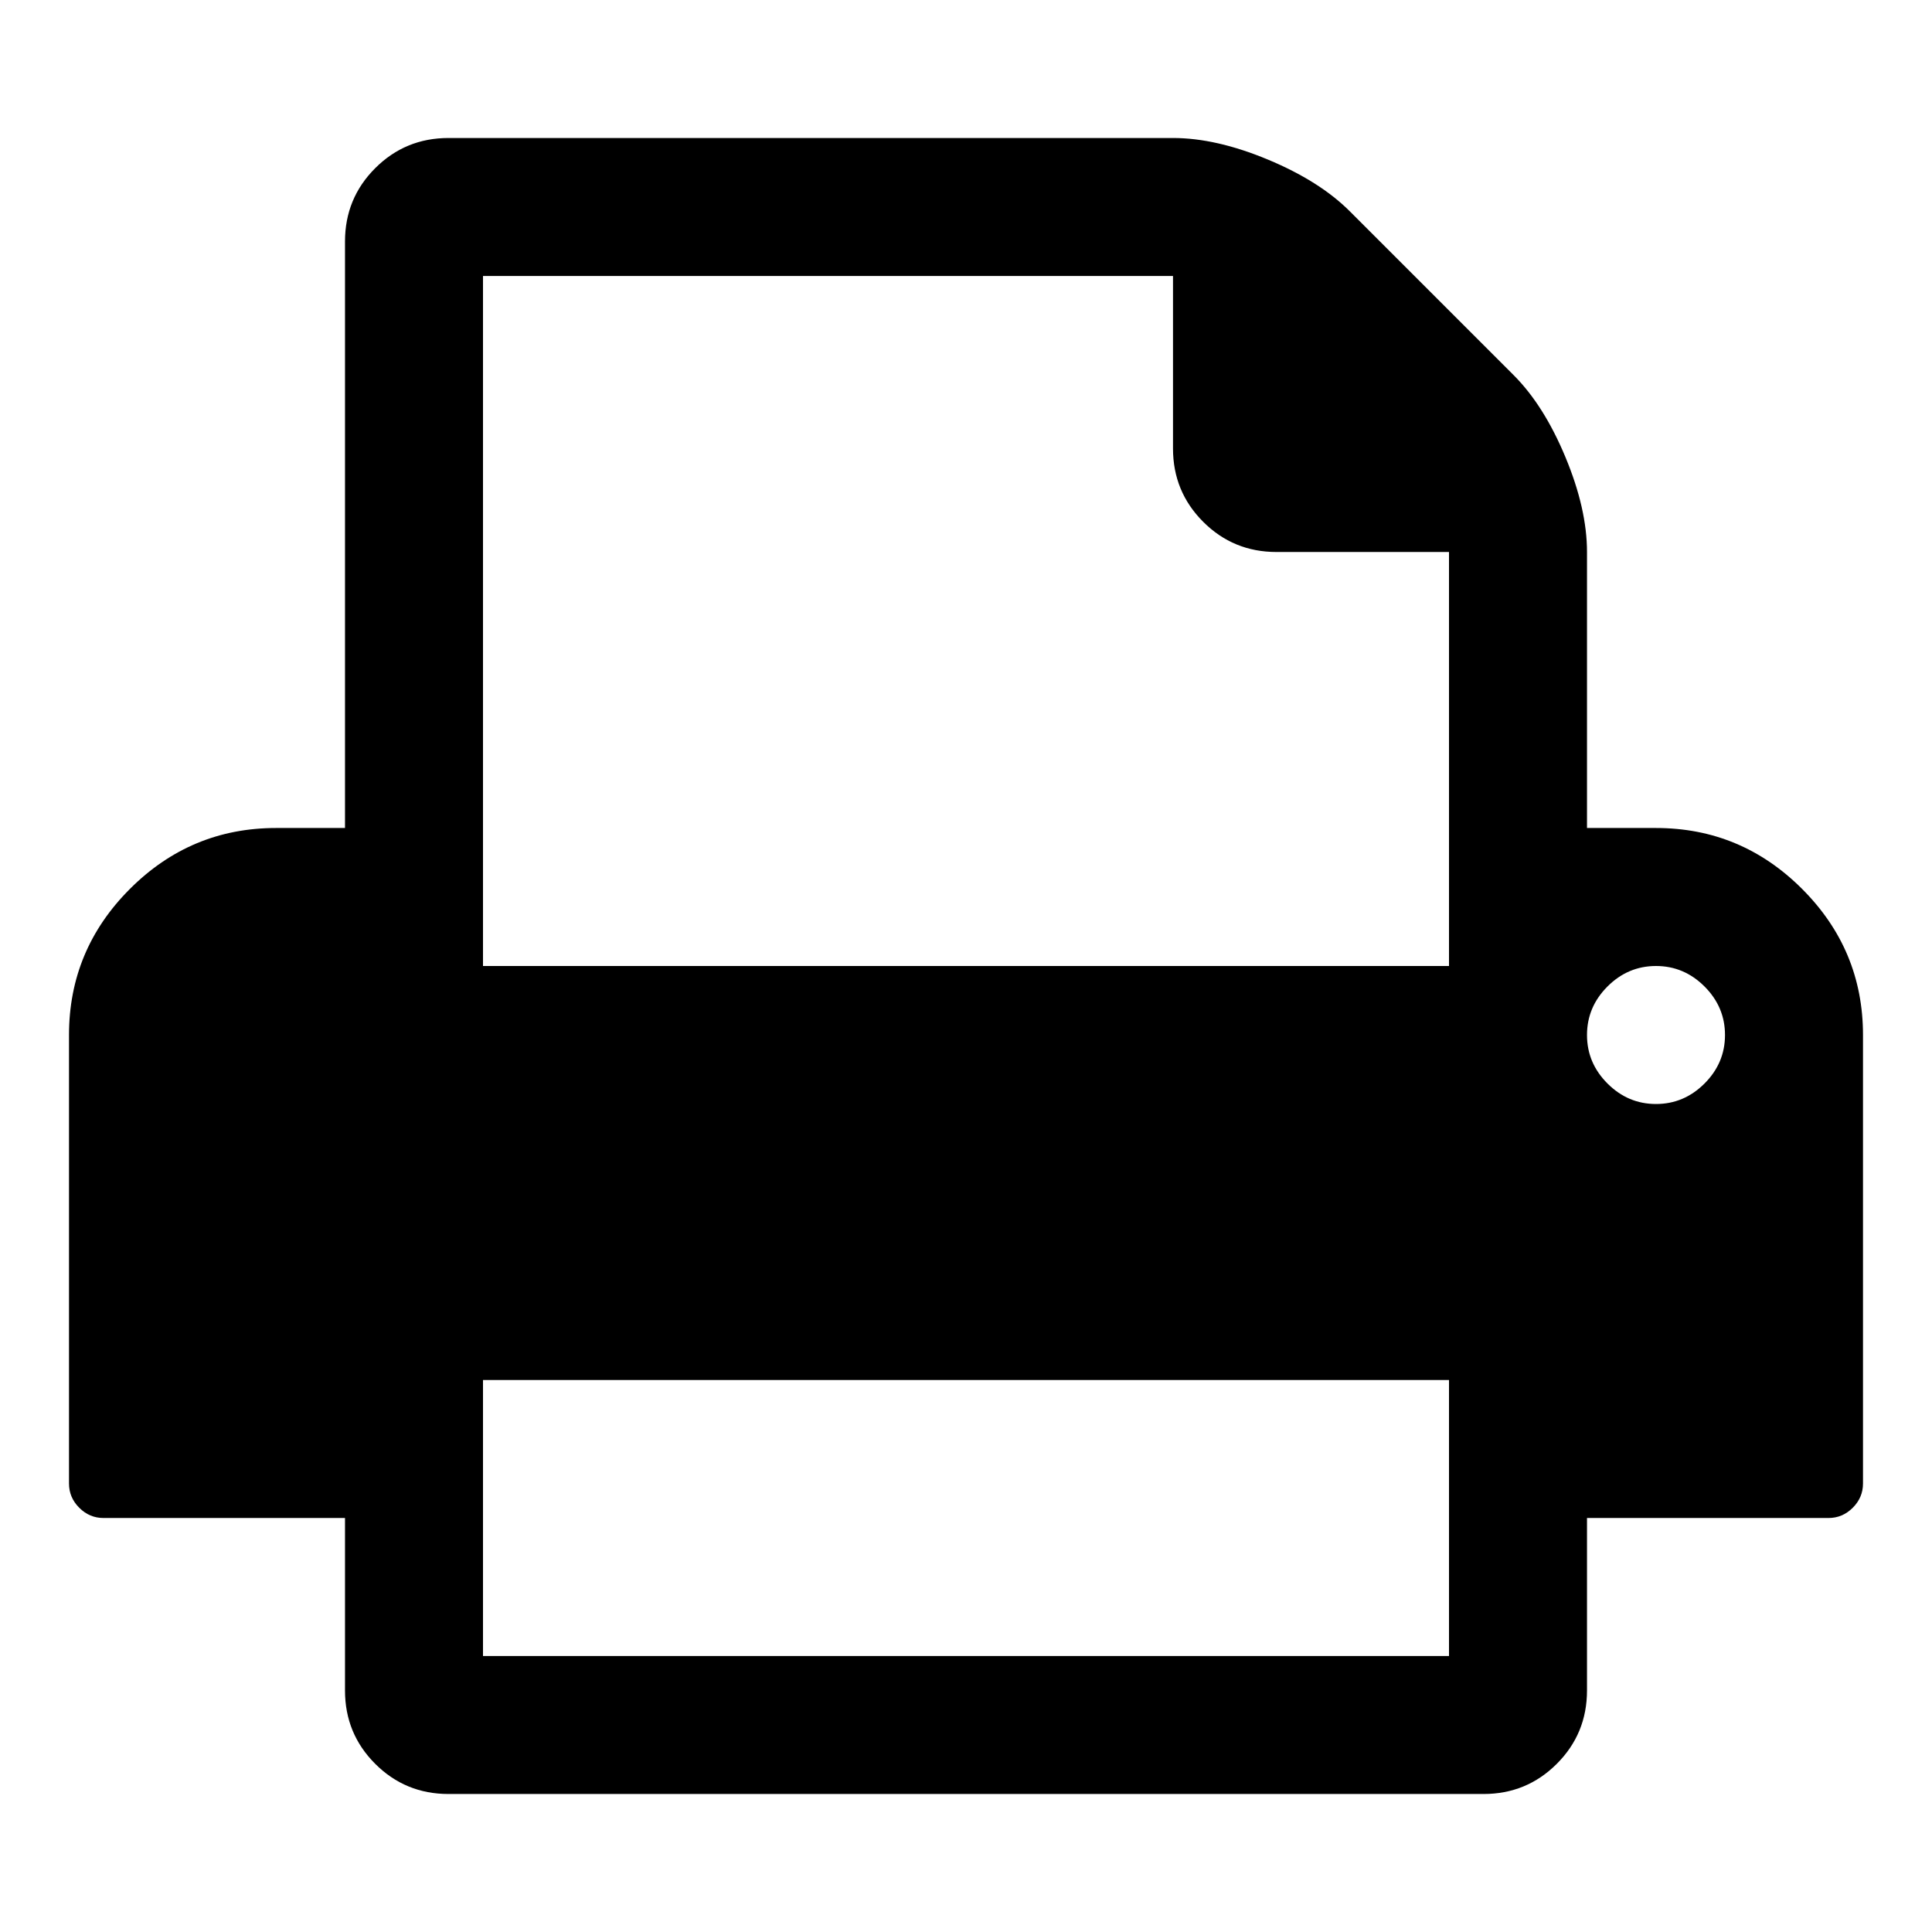
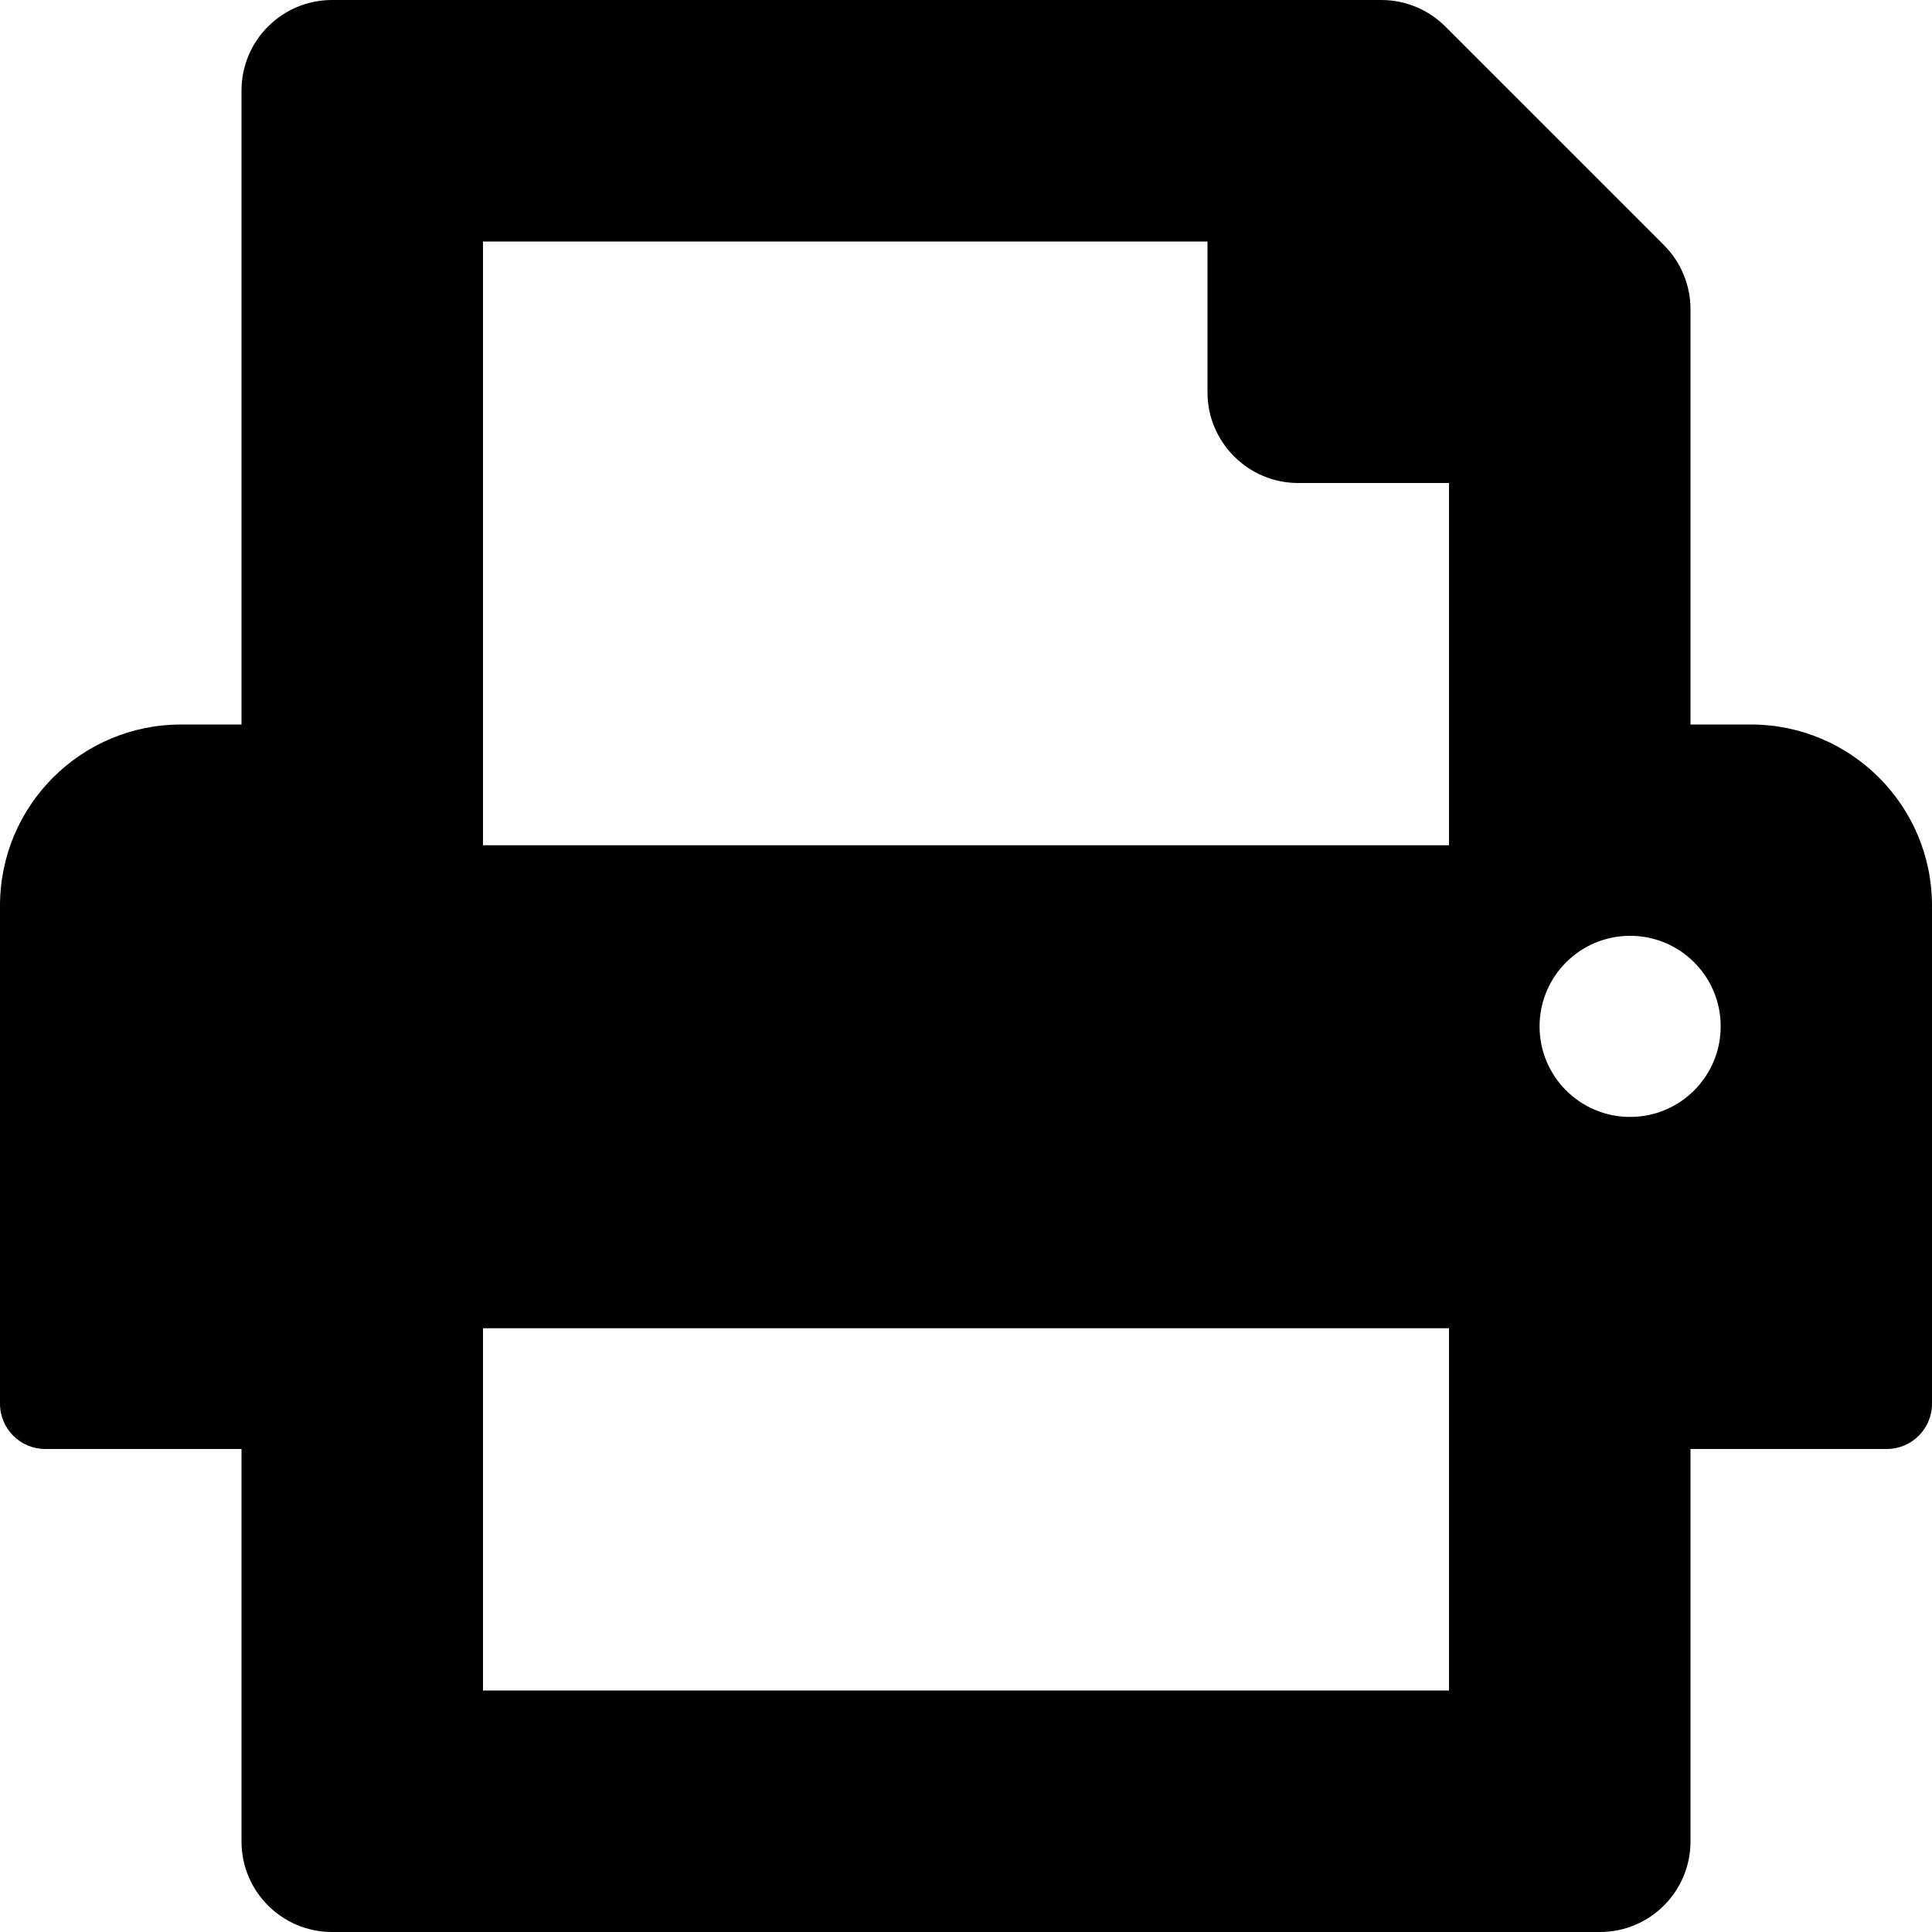
- <svg xmlns="http://www.w3.org/2000/svg" width="1792" height="1792" viewBox="0 0 1792 1792">
-   <path d="M448 1536h896v-256h-896v256zm0-640h896v-384h-160q-40 0-68-28t-28-68v-160h-640v640zm1152 64q0-26-19-45t-45-19-45 19-19 45 19 45 45 19 45-19 19-45zm128 0v416q0 13-9.5 22.5t-22.5 9.5h-224v160q0 40-28 68t-68 28h-960q-40 0-68-28t-28-68v-160h-224q-13 0-22.5-9.5t-9.5-22.5v-416q0-79 56.5-135.5t135.5-56.5h64v-544q0-40 28-68t68-28h672q40 0 88 20t76 48l152 152q28 28 48 76t20 88v256h64q79 0 135.5 56.5t56.5 135.5z" />
+ <svg xmlns="http://www.w3.org/2000/svg" viewBox="0 0 512 512">
+   <path d="M464 192h-16V81.941a24 24 0 0 0-7.029-16.97L383.029 7.029A24 24 0 0 0 366.059 0H88C74.745 0 64 10.745 64 24v168H48c-26.51 0-48 21.49-48 48v132c0 6.627 5.373 12 12 12h52v104c0 13.255 10.745 24 24 24h336c13.255 0 24-10.745 24-24V384h52c6.627 0 12-5.373 12-12V240c0-26.51-21.49-48-48-48zm-80 256H128v-96h256v96zM128 224V64h192v40c0 13.2 10.8 24 24 24h40v96H128zm304 72c-13.254 0-24-10.746-24-24s10.746-24 24-24 24 10.746 24 24-10.746 24-24 24z" />
</svg>
